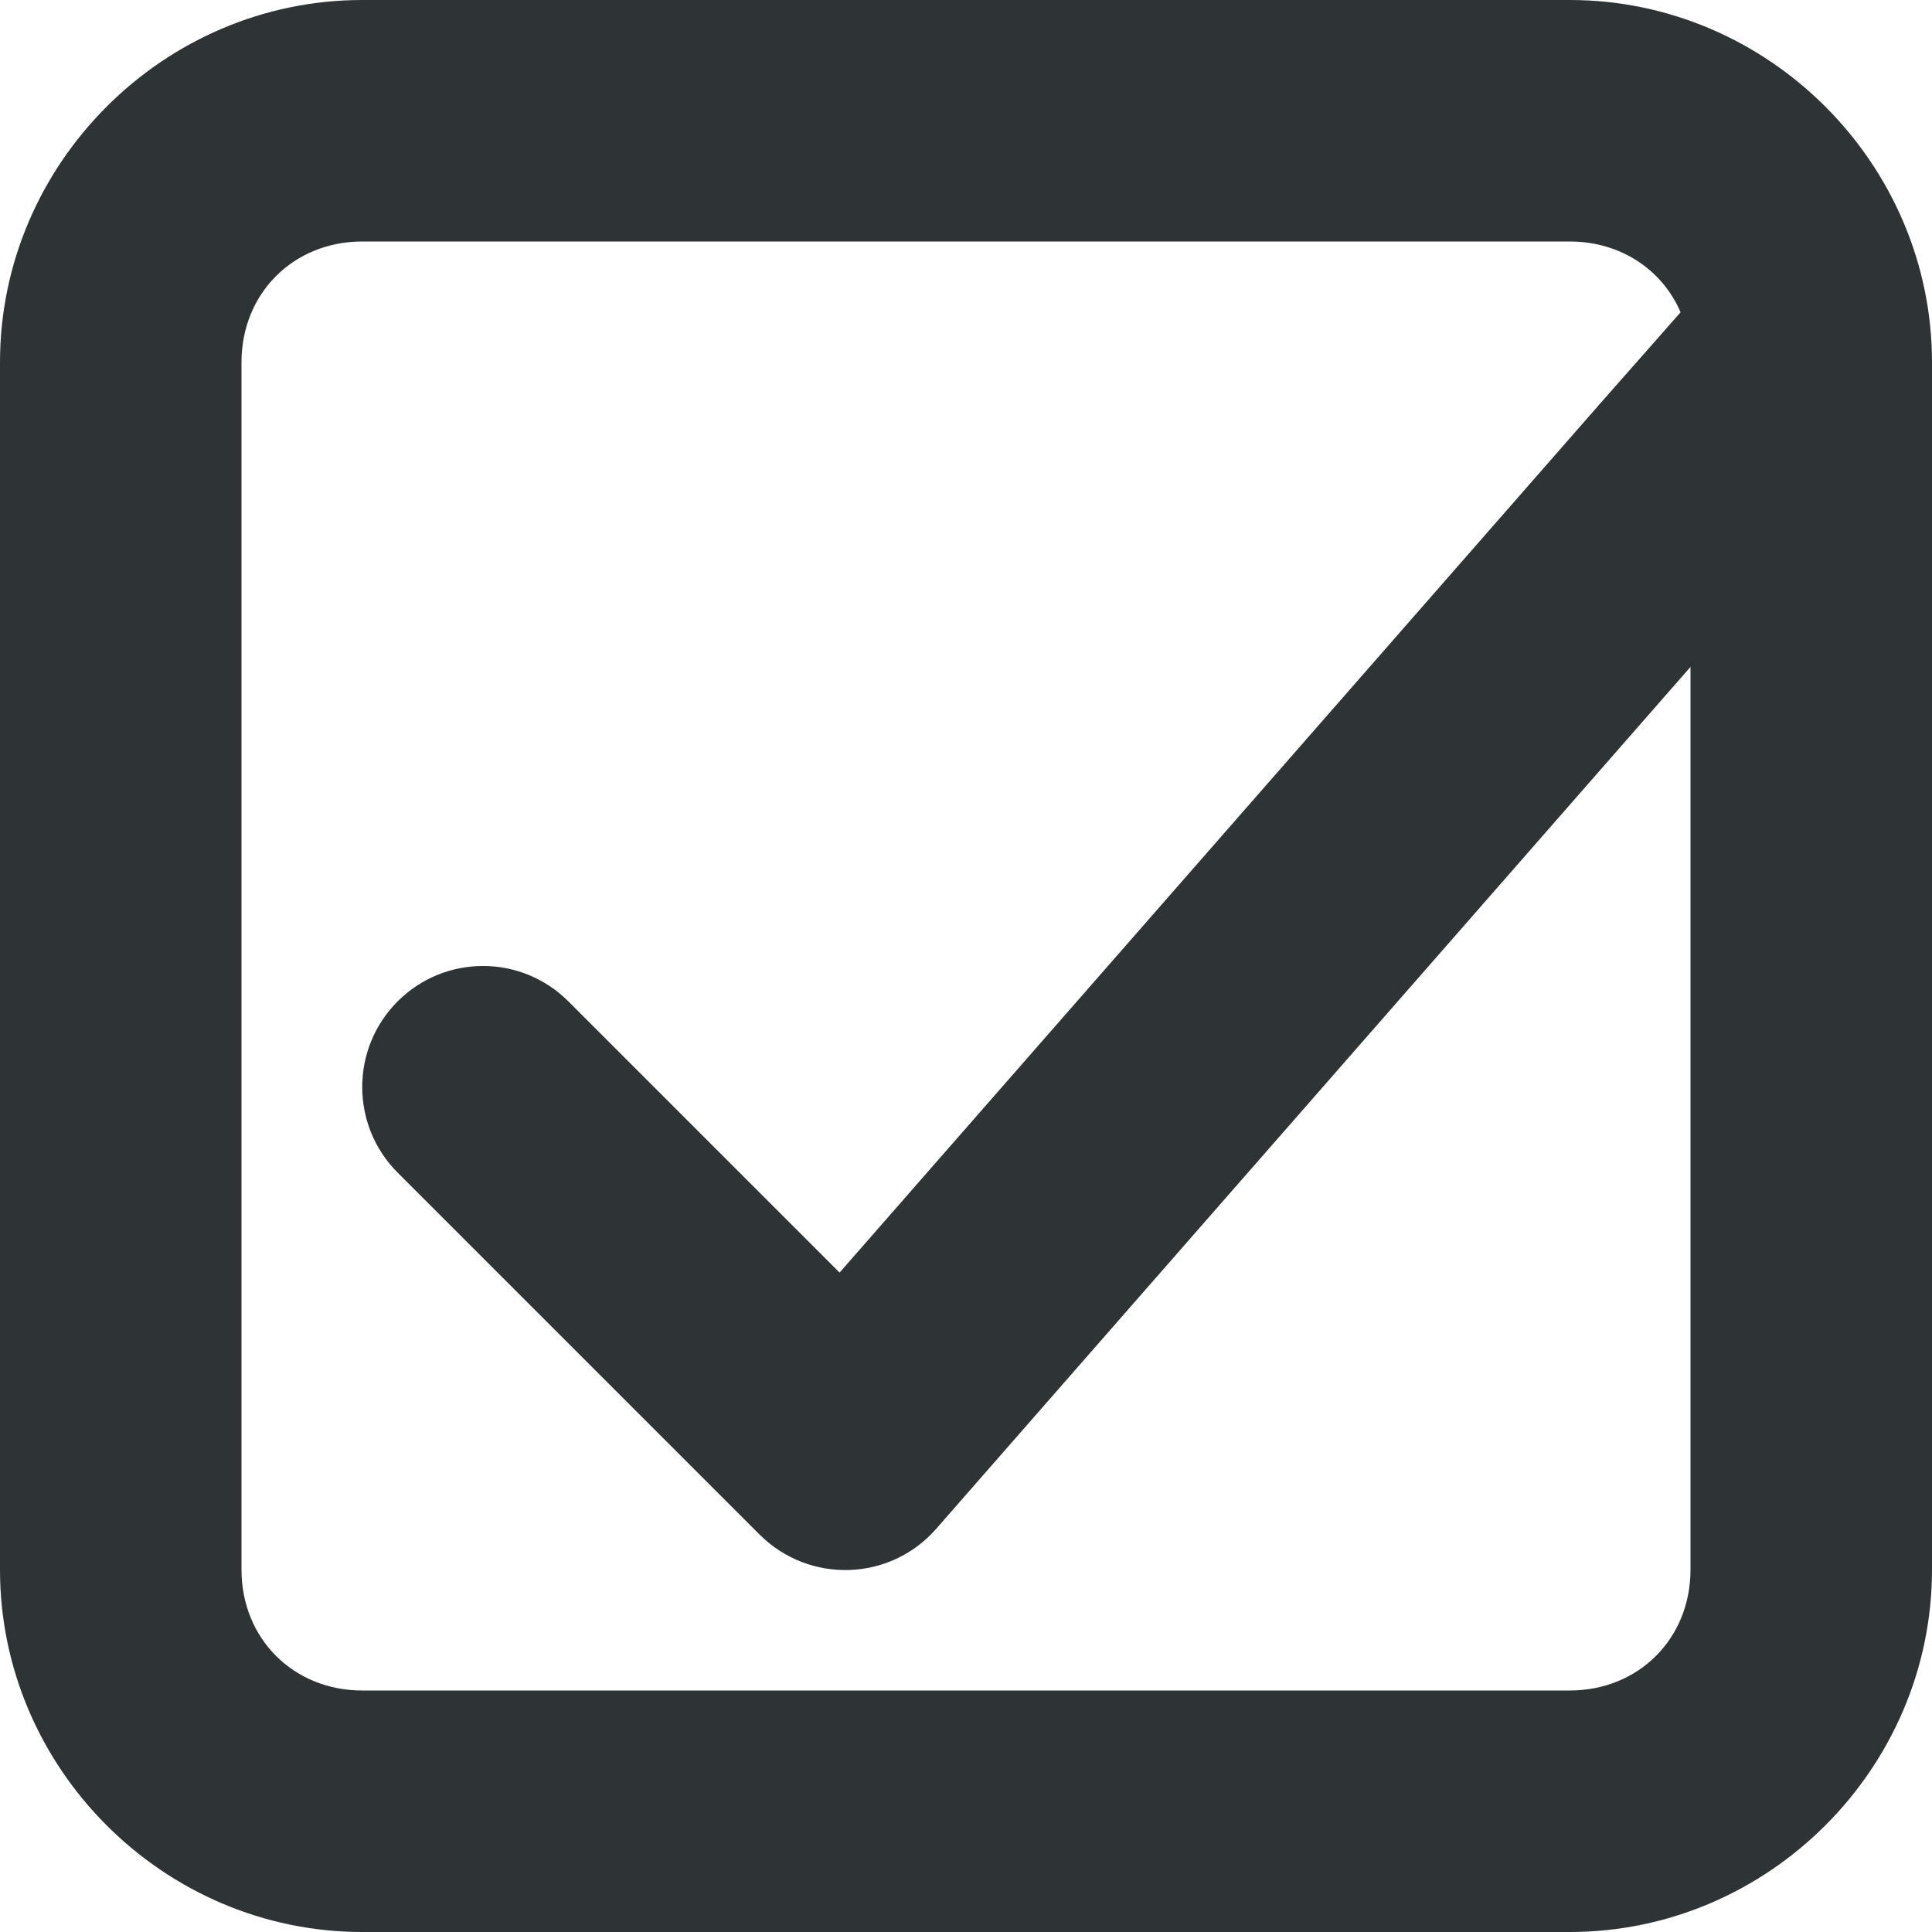
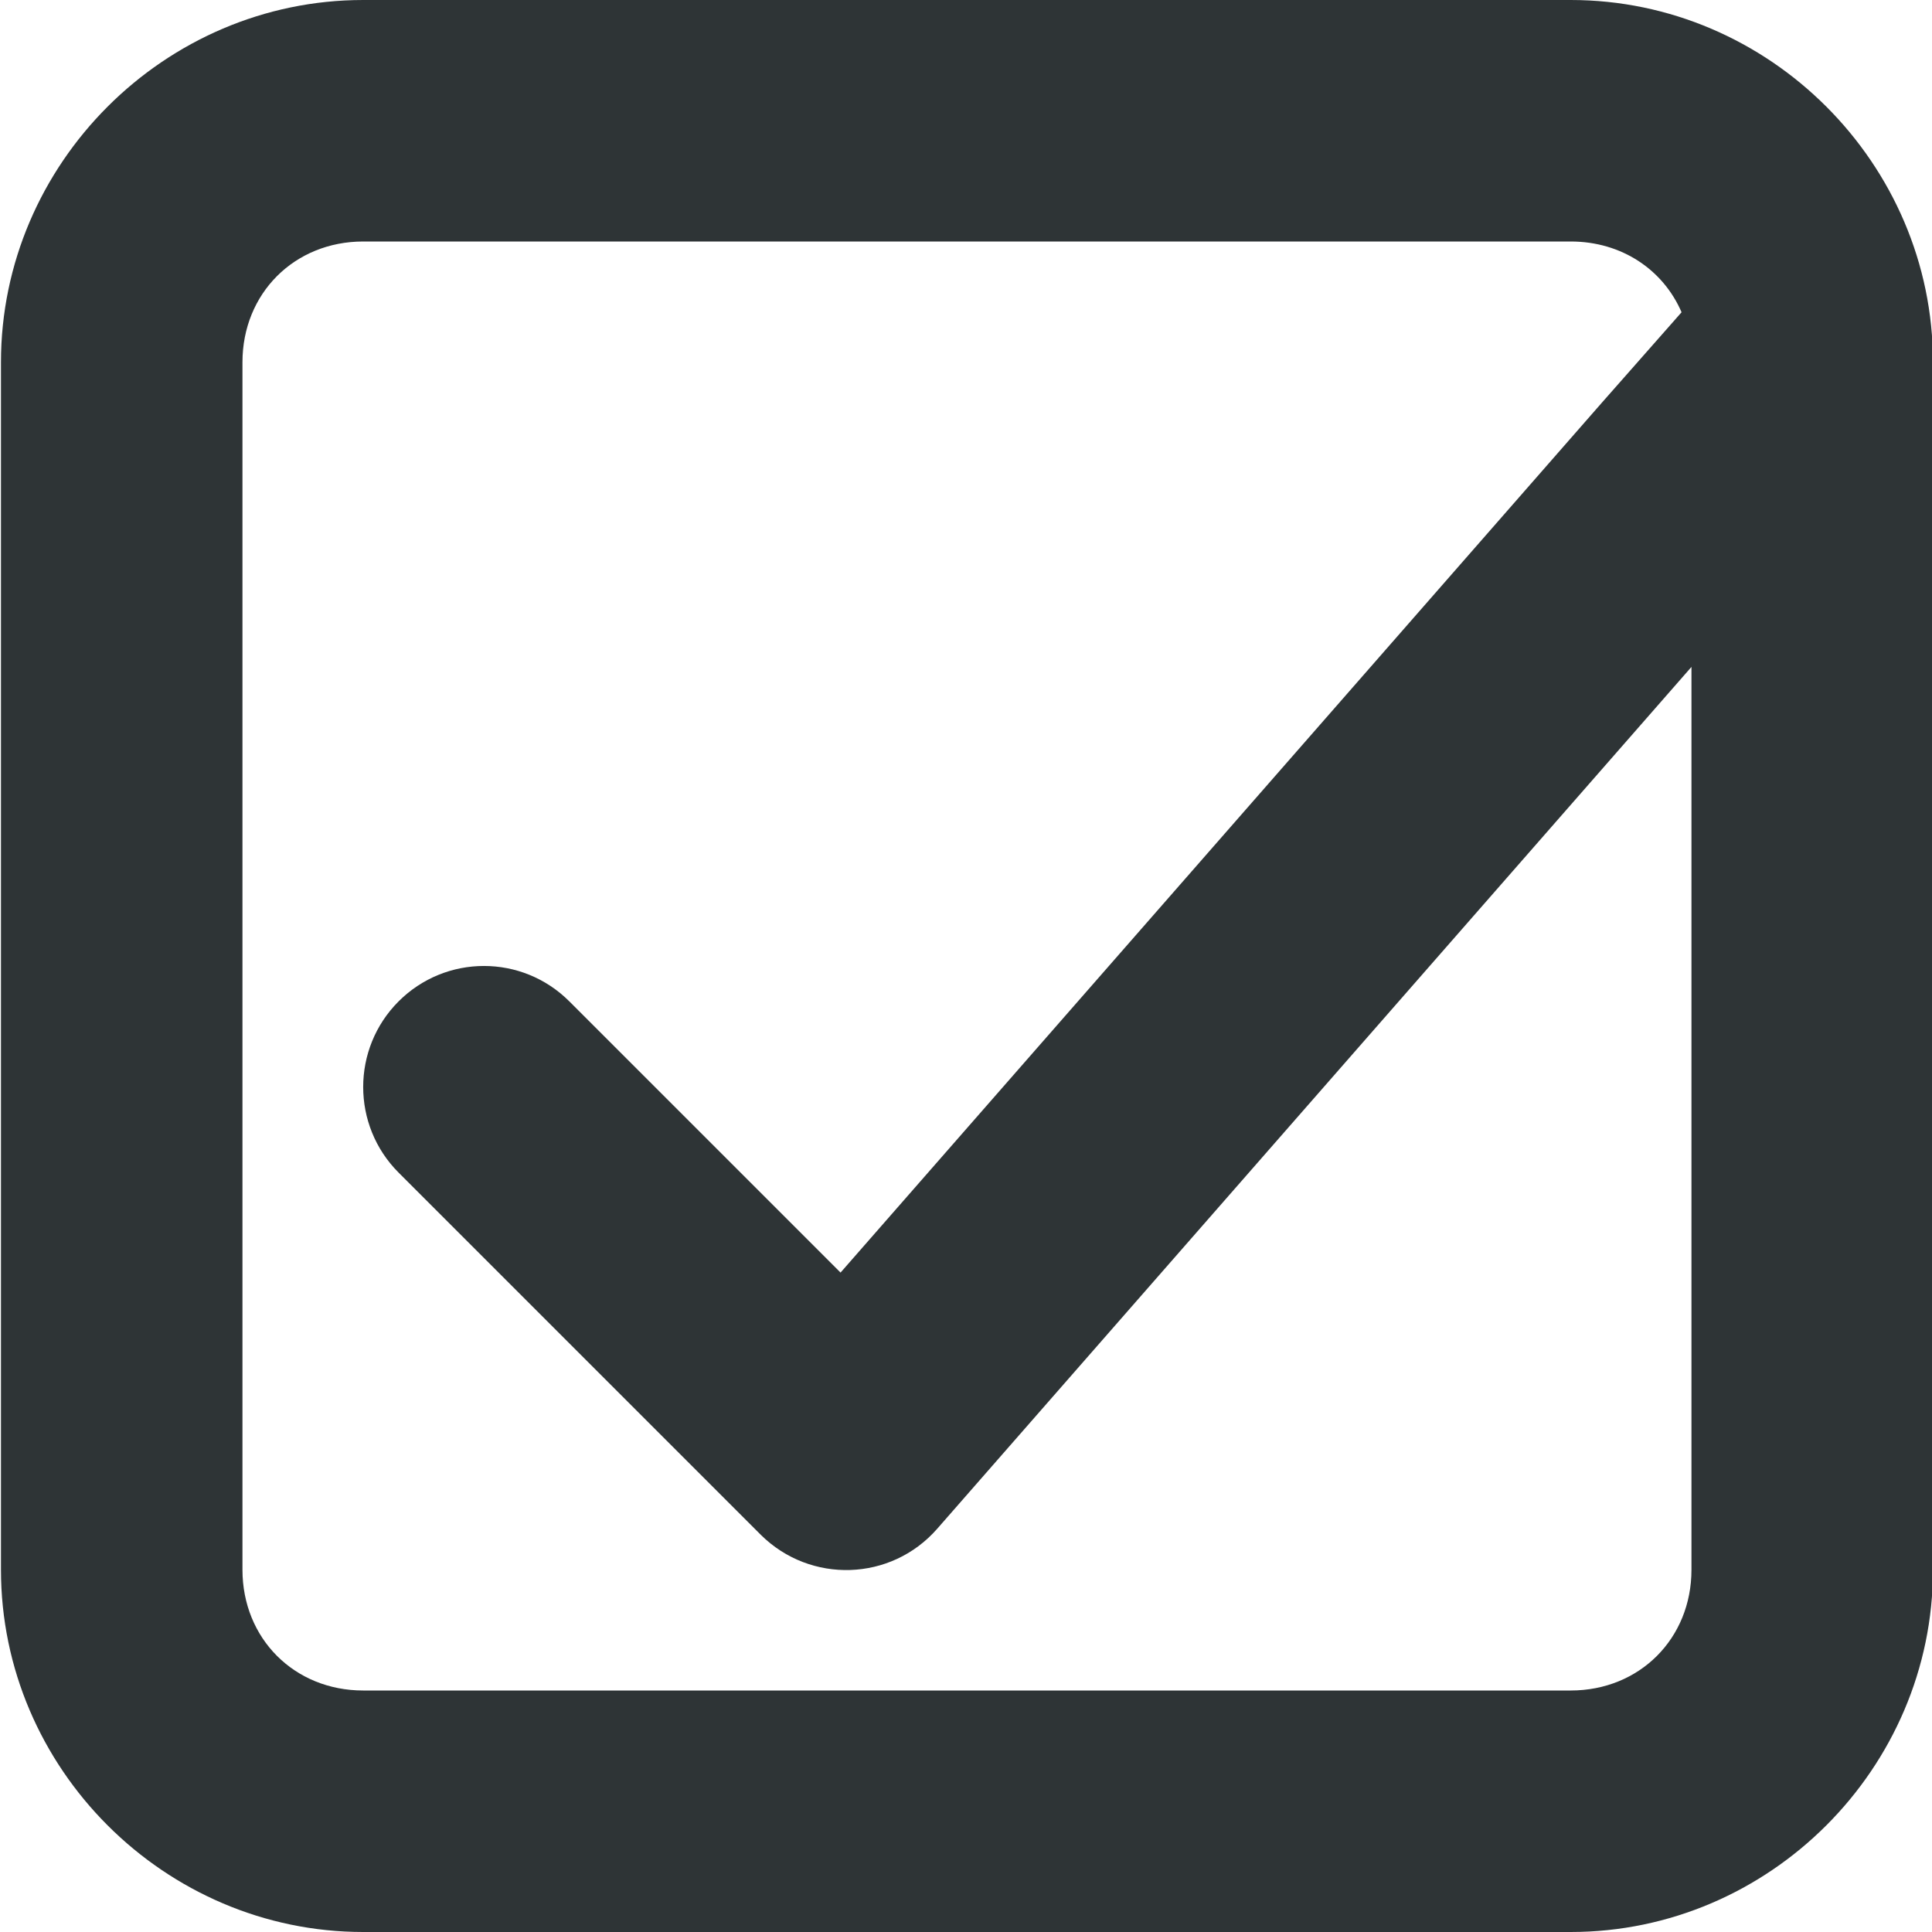
<svg xmlns="http://www.w3.org/2000/svg" height="16px" viewBox="0 0 16 16" width="16px">
-   <path d="m 3 0 c -1.645 0 -3 1.355 -3 3 v 10 c 0 1.645 1.355 3 3 3 h 10 c 1.645 0 3 -1.355 3 -3 v -10 c 0 -1.645 -1.355 -3 -3 -3 z m 0 2 h 10 c 0.422 0 0.766 0.234 0.918 0.586 l -0.668 0.758 l -6.297 7.195 l -2.246 -2.246 c -0.391 -0.391 -1.023 -0.391 -1.414 0 s -0.391 1.027 0 1.418 l 3 3 c 0.41 0.406 1.078 0.387 1.461 -0.051 l 6.246 -7.137 v 7.477 c 0 0.57 -0.43 1 -1 1 h -10 c -0.57 0 -1 -0.43 -1 -1 v -10 c 0 -0.57 0.43 -1 1 -1 z m 0 0" fill="#2e3436" />
+   <path d="m 3.008 0 c -1.645 0 -3 1.355 -3 3 v 10 c 0 1.645 1.355 3 3 3 h 10 c 1.645 0 3 -1.355 3 -3 v -10 c 0 -1.645 -1.355 -3 -3 -3 z m 0 2 h 10 c 0.422 0 0.766 0.234 0.918 0.586 l -0.668 0.758 l -6.297 7.195 l -2.246 -2.246 c -0.391 -0.391 -1.023 -0.391 -1.414 0 s -0.391 1.027 0 1.418 l 3 3 c 0.41 0.406 1.078 0.387 1.461 -0.051 l 6.246 -7.137 v 7.477 c 0 0.57 -0.43 1 -1 1 h -10 c -0.57 0 -1 -0.43 -1 -1 v -10 c 0 -0.57 0.43 -1 1 -1 z m 0 0" fill="#2e3436" />
</svg>
